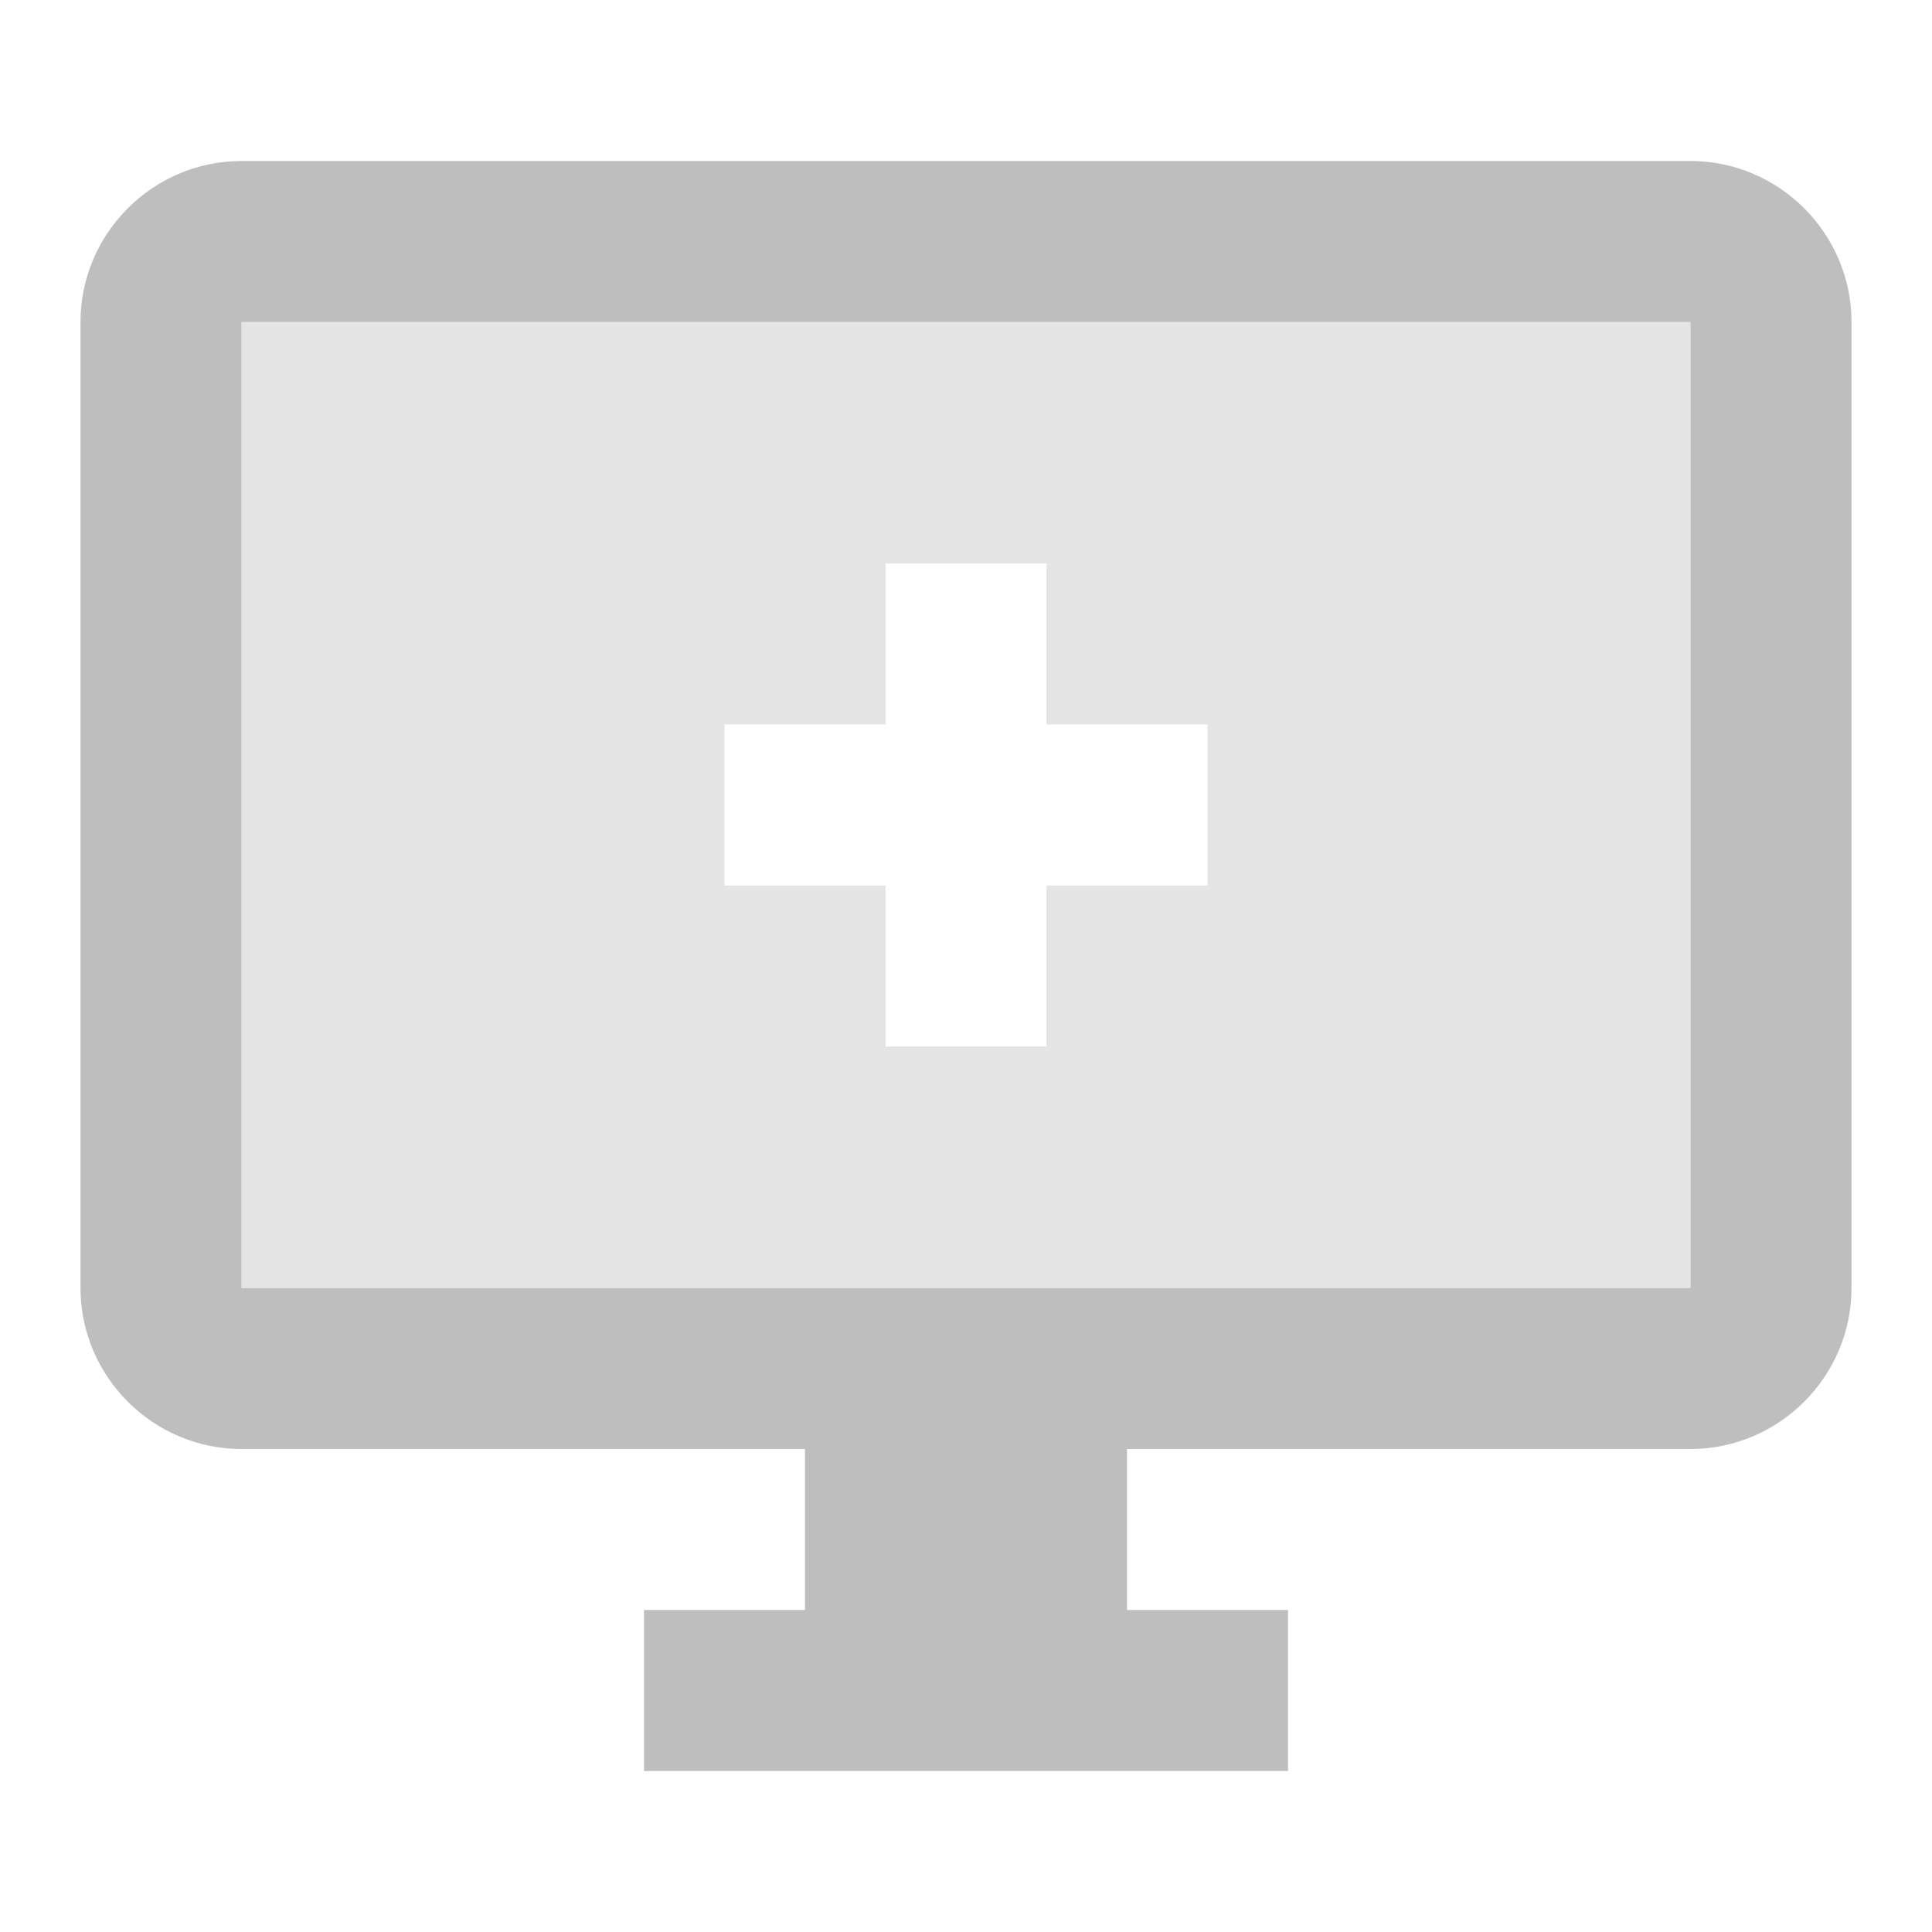
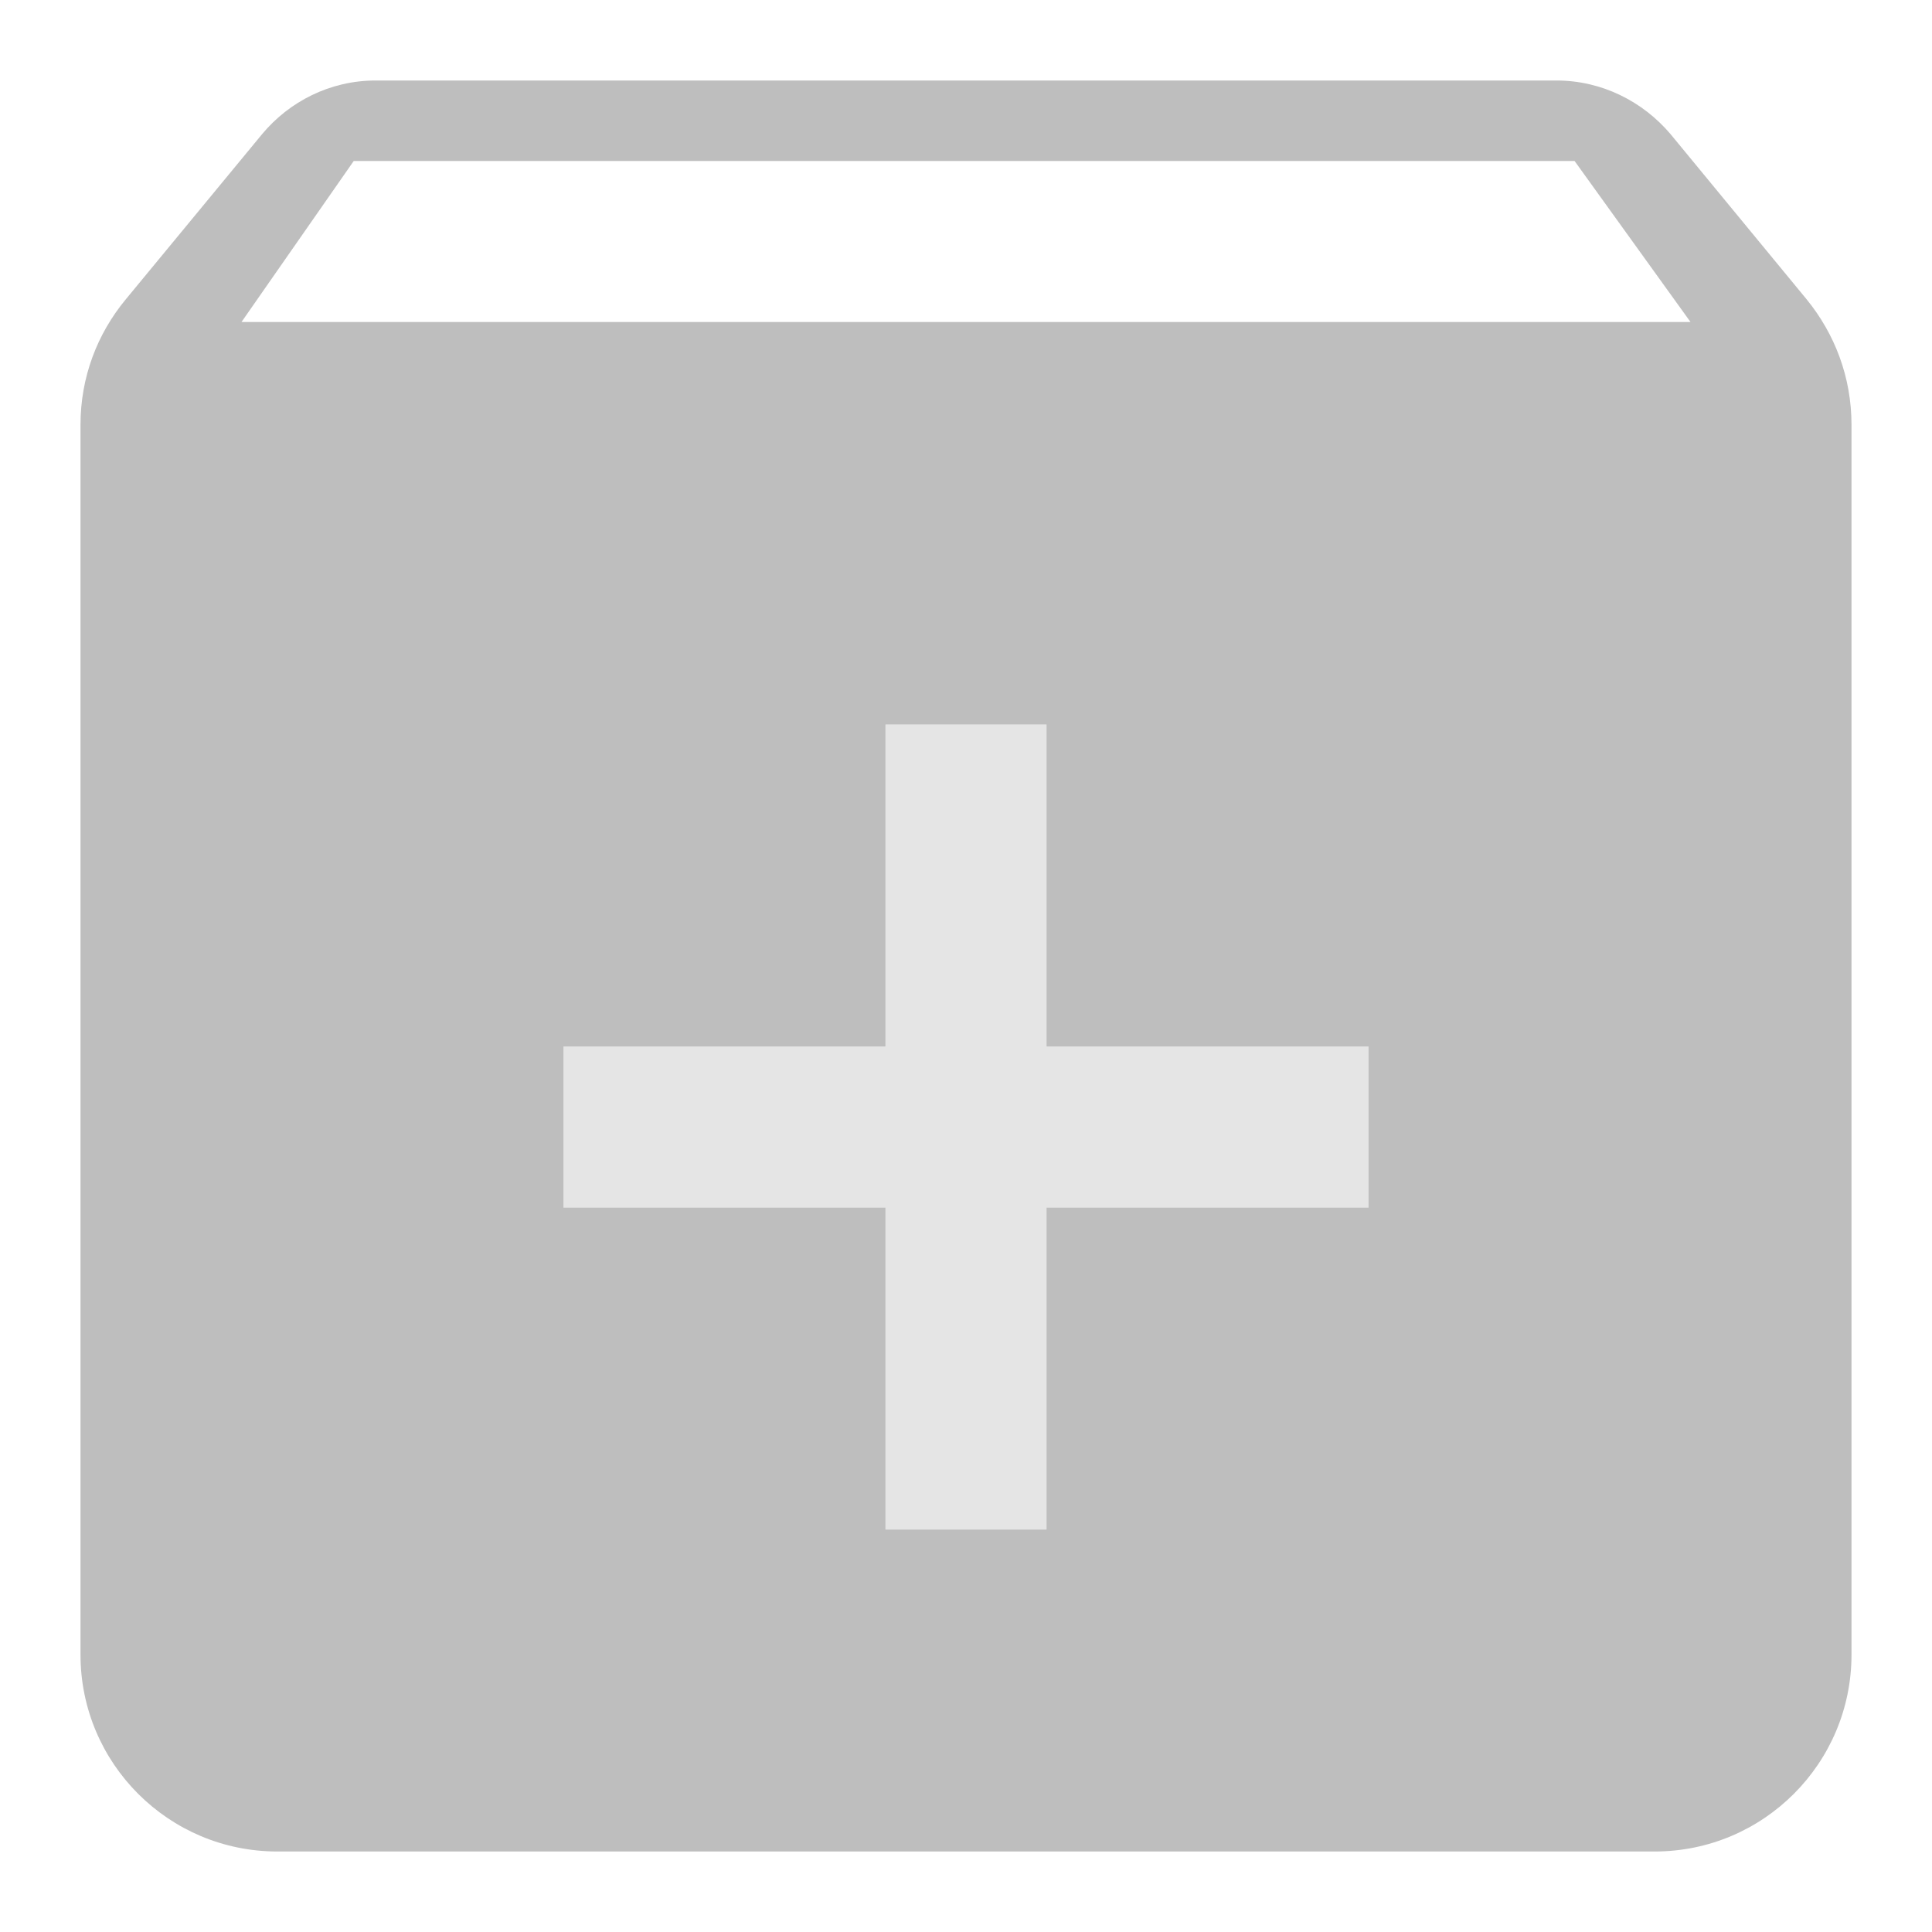
<svg xmlns="http://www.w3.org/2000/svg" width="24" height="24" viewBox="0 0 24 24" id="svg2" version="1.1">
  <defs id="defs8" />
-   <path style="opacity:1;fill:#bebebe;fill-opacity:0.4;stroke:none;stroke-width:2;stroke-linecap:butt;stroke-linejoin:miter;stroke-miterlimit:4;stroke-dasharray:none;stroke-opacity:1" d="M 3 4 L 3 16 L 21 16 L 21 4 L 3 4 z M 11 7 L 13 7 L 13 9 L 15 9 L 15 11 L 13 11 L 13 13 L 11 13 L 11 11 L 9 11 L 9 9 L 11 9 L 11 7 z " id="rect4135" />
-   <path d="m 21,2 -18,0 c -1.1,0 -2,0.9 -2,2 L 1,16 c 0,1.1 0.9,2 2,2 l 7,0 0,2 -2,0 0,2 8,0 0,-2 -2,0 0,-2 7,0 c 1.1,0 2,-0.9 2,-2 L 23,4 c 0,-1.1 -0.9,-2 -2,-2 z M 21,16 3,16 3,4 l 18,0 L 21,16 Z" id="path4" style="fill:#bebebe;fill-opacity:1" />
+   <path d="M 4.666,1 C 4.098,1 3.592,1.263 3.256,1.666 L 1.562,3.719 C 1.208,4.147 1,4.685 1,5.277 L 1,20.555 C 1,21.905 2.095,23 3.445,23 L 20.555,23 C 21.905,23 23,21.905 23,20.555 L 23,5.277 C 23,4.685 22.792,4.147 22.443,3.719 L 20.752,1.666 C 20.41,1.263 19.902,1 19.334,1 Z M 4.394,2 19.56,2 21,4 3,4 Z M 11,9 l 2,0 0,4 4,0 0,2 -4,0 0,4 -2,0 0,-4 -4,0 0,-2 4,0 z" id="path4-3" style="fill:#bebebe;fill-opacity:1" />
+   <path style="fill:#bebebe;fill-opacity:0.4;stroke:none;stroke-width:0.4;stroke-miterlimit:4;stroke-dasharray:none;stroke-opacity:0.1" d="m 11,9 0,4 -4,0 0,2 4,0 0,4 2,0 0,-4 4,0 0,-2 -4,0 0,-4 -2,0 z" id="rect4145" />
</svg>
